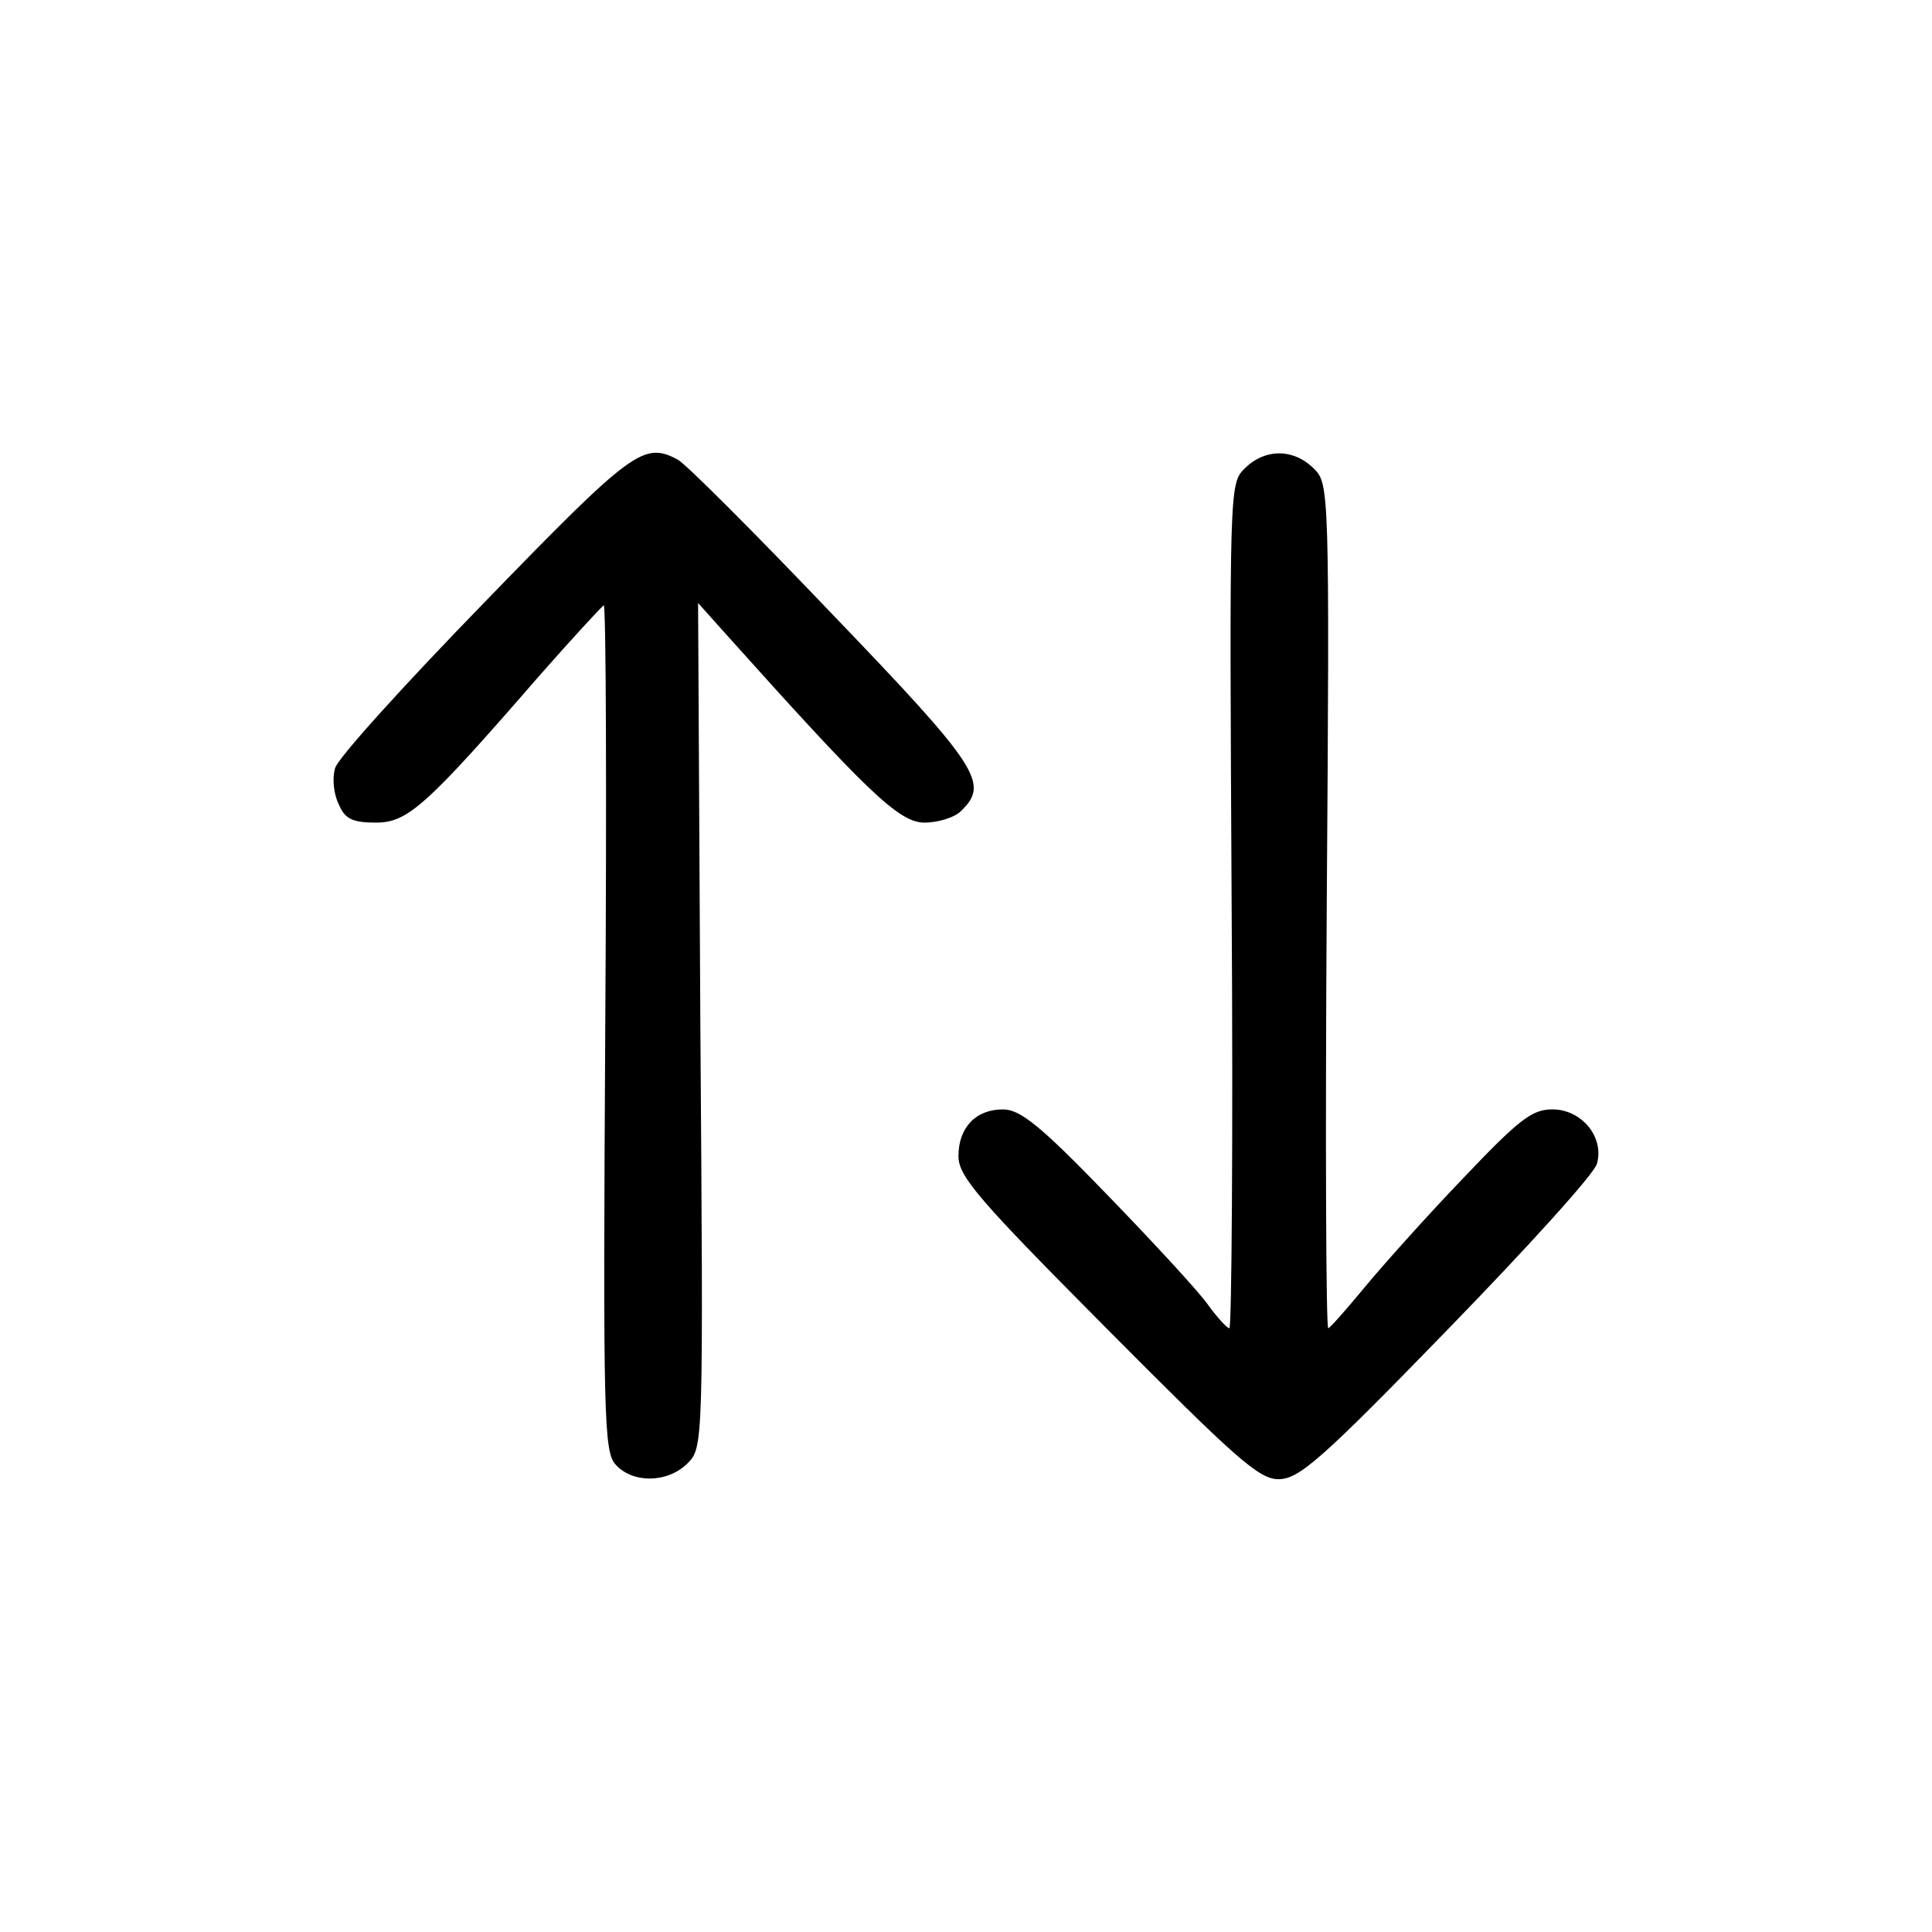
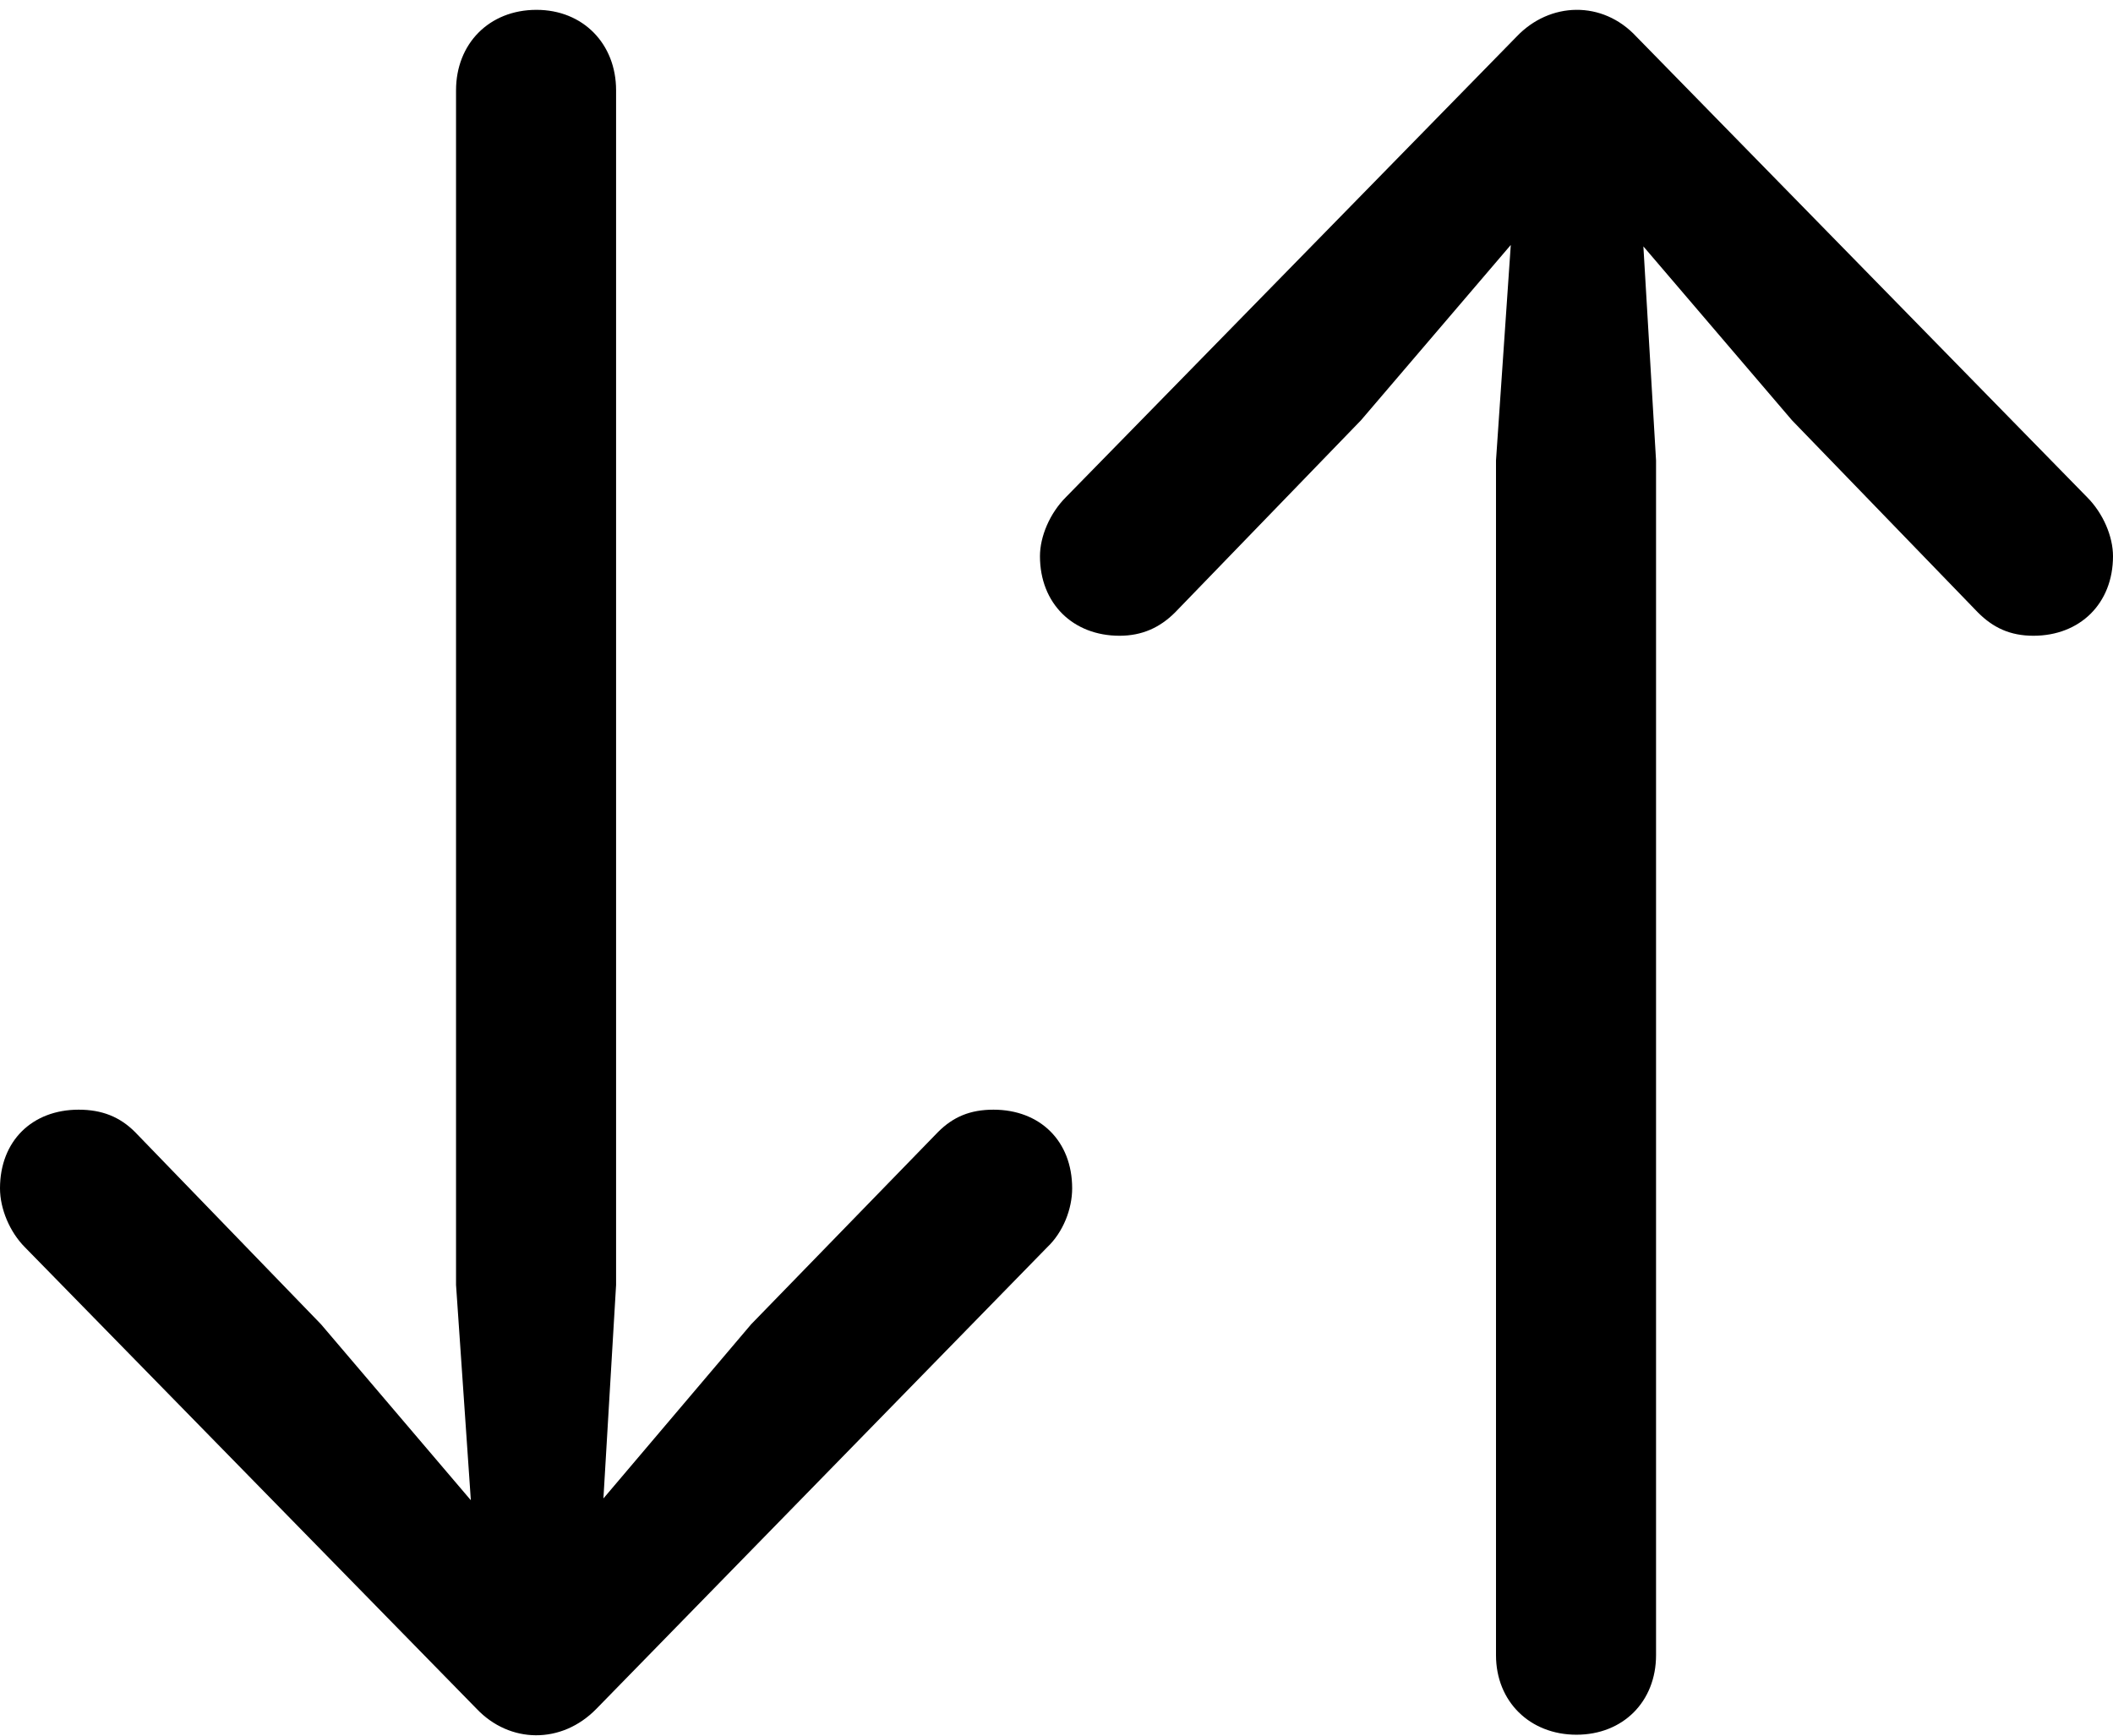
- <svg xmlns="http://www.w3.org/2000/svg" viewBox="0 0 24 24">
-   <g transform="translate(0,24) scale(0.009375,-0.009375)">
-     <path d="M643 1763 c-106 -109 -196 -208 -199 -221 -4 -13 -2 -34 5 -48 8 -19 18 -24 49 -24 42 0 66 21 217 195 44 50 82 91 85 93 3 1 4 -250 2 -559 -3 -519 -2 -563 14 -580 23 -25 69 -24 95 2 21 21 21 24 17 581 l-3 559 34 -38 c190 -212 232 -253 266 -253 18 0 41 7 49 16 37 36 23 58 -171 260 -103 108 -195 200 -205 205 -45 24 -60 13 -255 -188z M1649 1939 c-20 -20 -20 -26 -17 -580 2 -307 0 -559 -3 -559 -3 0 -16 14 -29 32 -12 17 -72 82 -133 145 -88 91 -115 113 -138 113 -36 0 -59 -24 -59 -62 0 -27 27 -58 197 -229 170 -171 201 -199 227 -199 27 0 56 25 223 197 106 109 196 208 199 221 10 35 -20 72 -59 72 -27 0 -44 -13 -119 -92 -48 -50 -106 -115 -130 -144 -24 -29 -45 -53 -48 -54 -3 0 -4 252 -2 559 4 555 3 560 -17 580 -27 27 -65 27 -92 0z" fill="black" />
-   </g>
+ <svg xmlns="http://www.w3.org/2000/svg" viewBox="0 0 55.383 45.483">
+   <path d="M42.961 4.547 L43.406 12.07 L43.406 43.383 C43.406 44.602 42.539 45.469 41.32 45.469 C40.102 45.469 39.211 44.602 39.211 43.383 L39.211 12.07 L39.727 4.547 C39.82 3.492 40.57 2.93 41.344 2.93 C42.141 2.93 42.891 3.492 42.961 4.547 Z M30.797 16.055 C30.398 16.453 29.93 16.664 29.344 16.664 C28.125 16.664 27.258 15.82 27.258 14.578 C27.258 14.062 27.516 13.453 27.938 13.031 L39.75 0.961 C40.617 0.047 42 0 42.891 0.961 L54.703 13.031 C55.125 13.453 55.383 14.062 55.383 14.578 C55.383 15.82 54.516 16.664 53.297 16.664 C52.687 16.664 52.242 16.453 51.844 16.055 L46.969 11.016 L41.32 4.406 L35.672 11.016 Z M15.703 41.18 C15.633 42.234 14.859 42.797 14.086 42.797 C13.312 42.797 12.562 42.234 12.469 41.18 L11.953 33.68 L11.953 2.367 C11.953 1.148 12.82 0.258 14.062 0.258 C15.281 0.258 16.148 1.148 16.148 2.367 L16.148 33.68 Z M3.539 29.672 L8.414 34.711 L14.062 41.344 L19.688 34.711 L24.586 29.672 C24.984 29.273 25.43 29.086 26.039 29.086 C27.258 29.086 28.102 29.906 28.102 31.148 C28.102 31.688 27.867 32.297 27.445 32.695 L15.633 44.789 C14.719 45.727 13.359 45.703 12.492 44.789 L0.656 32.695 C0.258 32.297 0 31.688 0 31.148 C0 29.906 0.844 29.086 2.062 29.086 C2.672 29.086 3.141 29.273 3.539 29.672 Z" fill="black" />
</svg>
